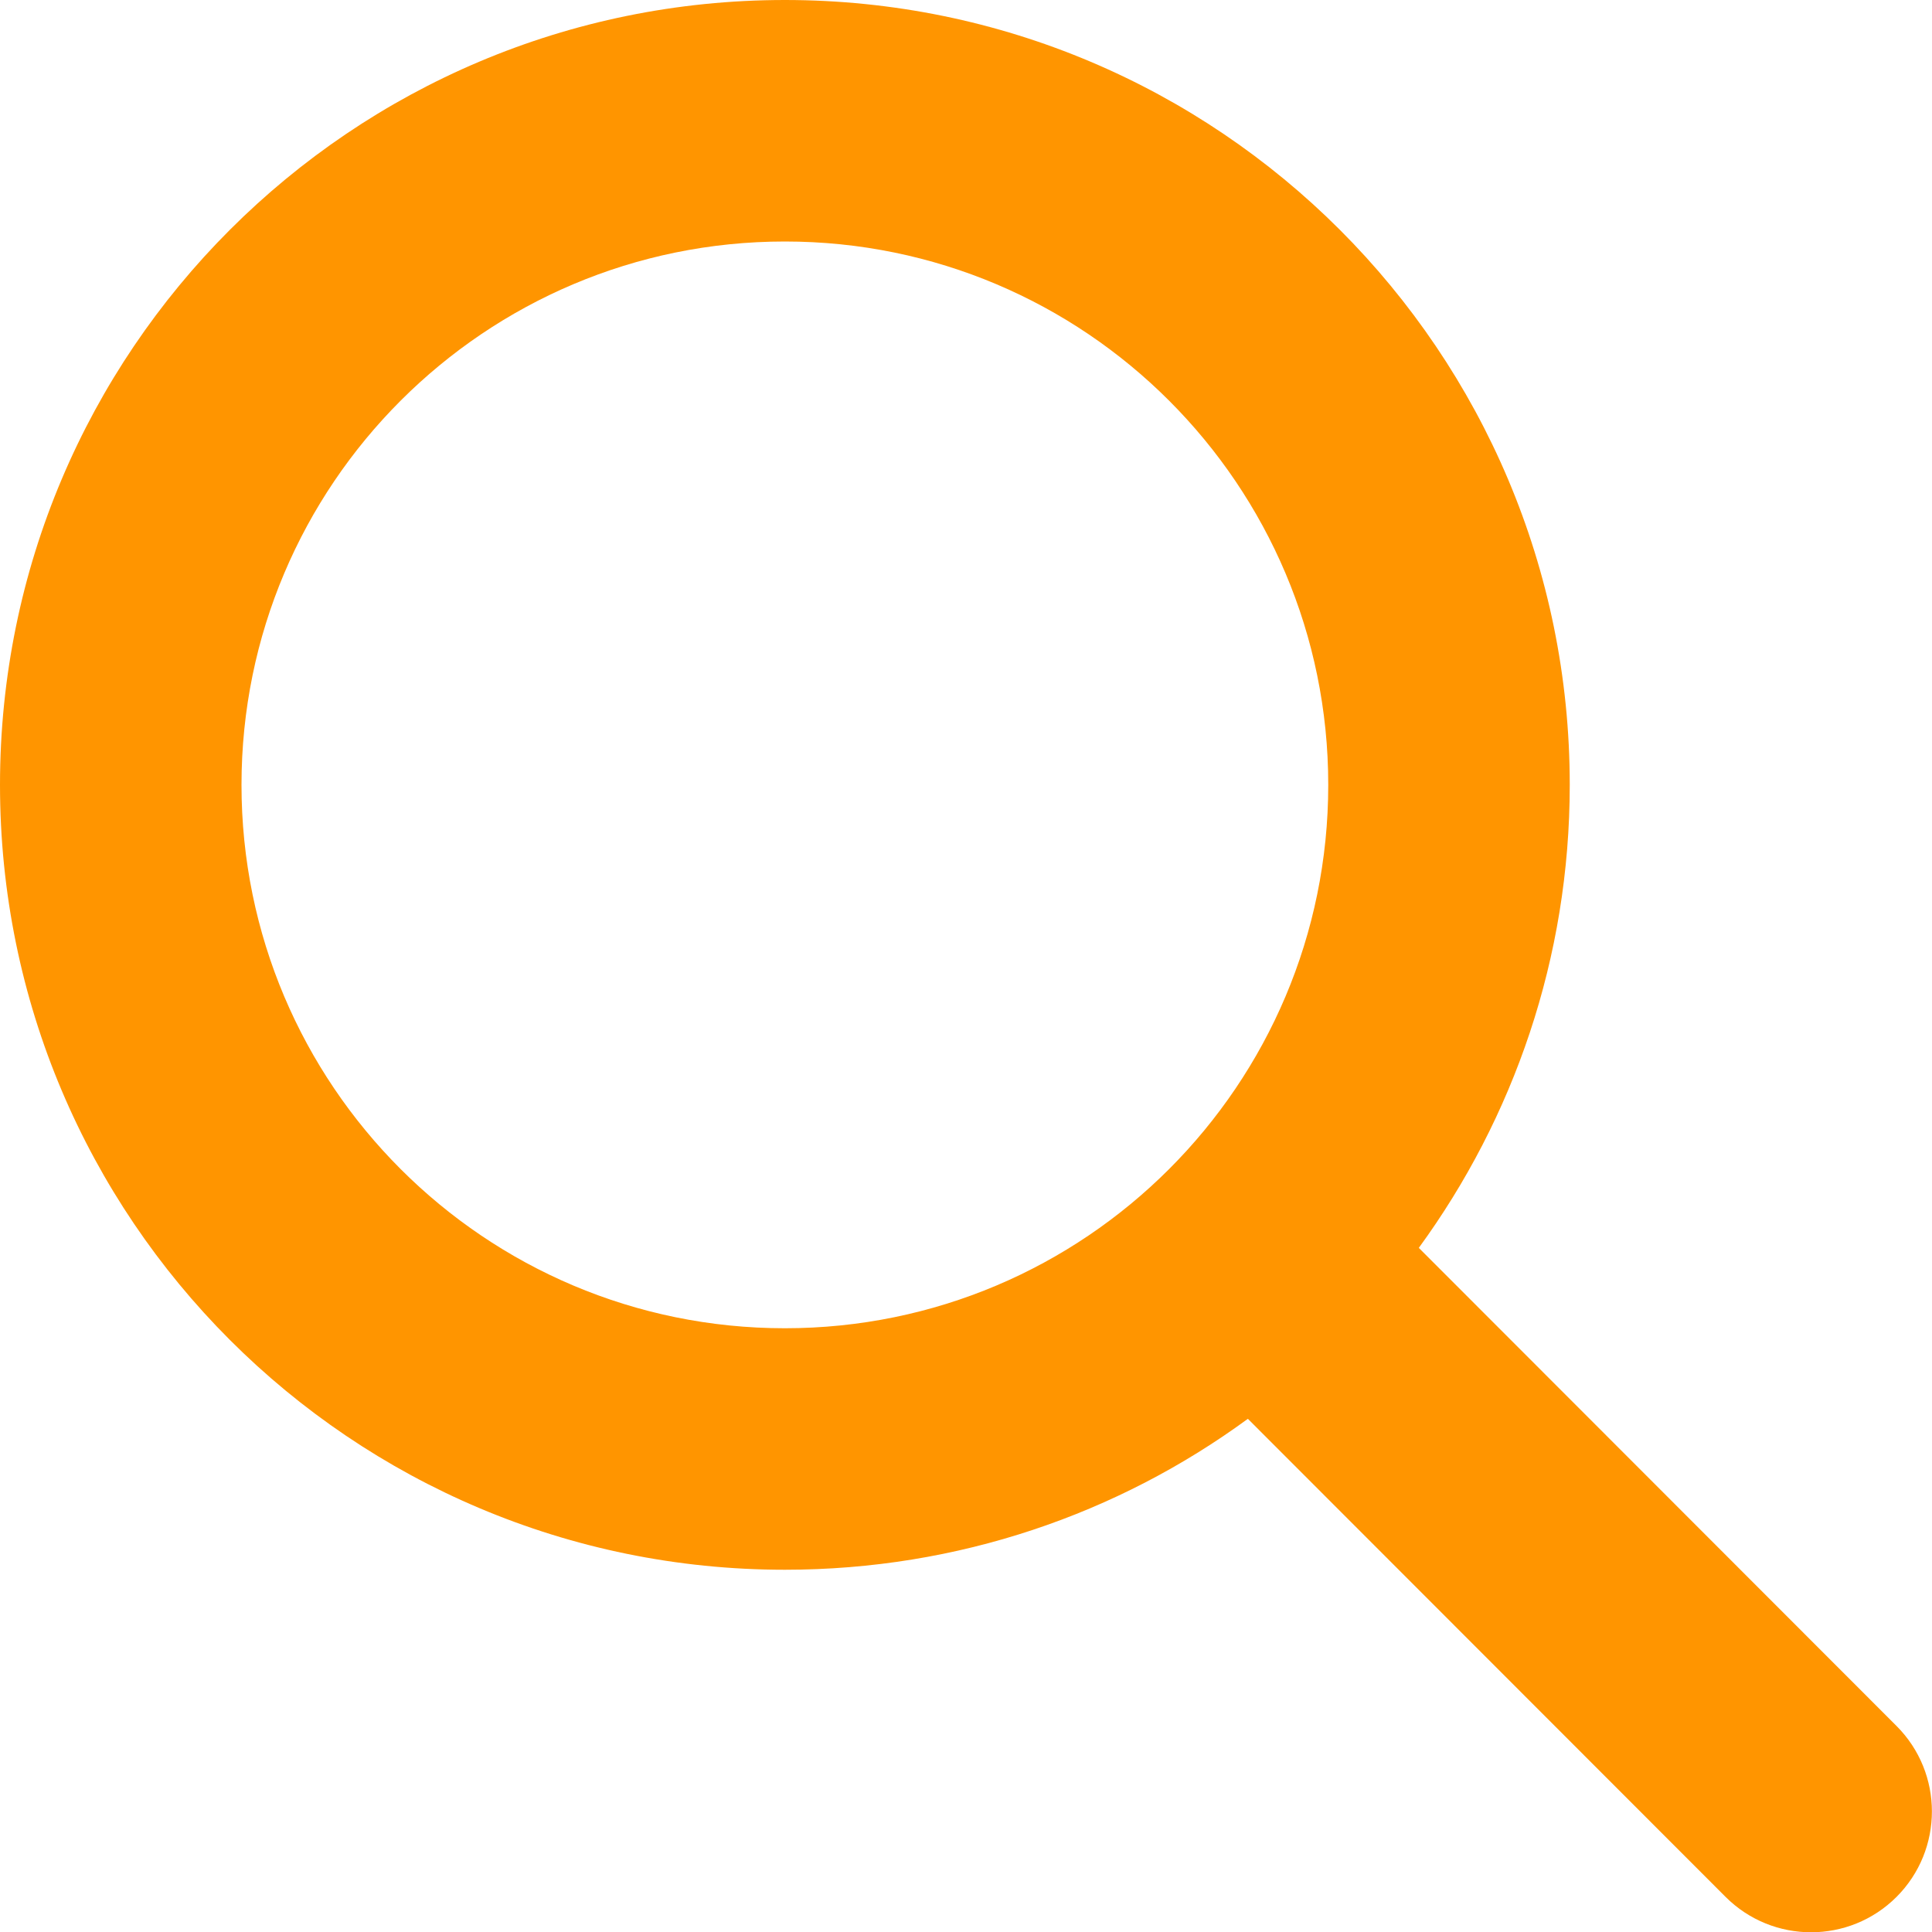
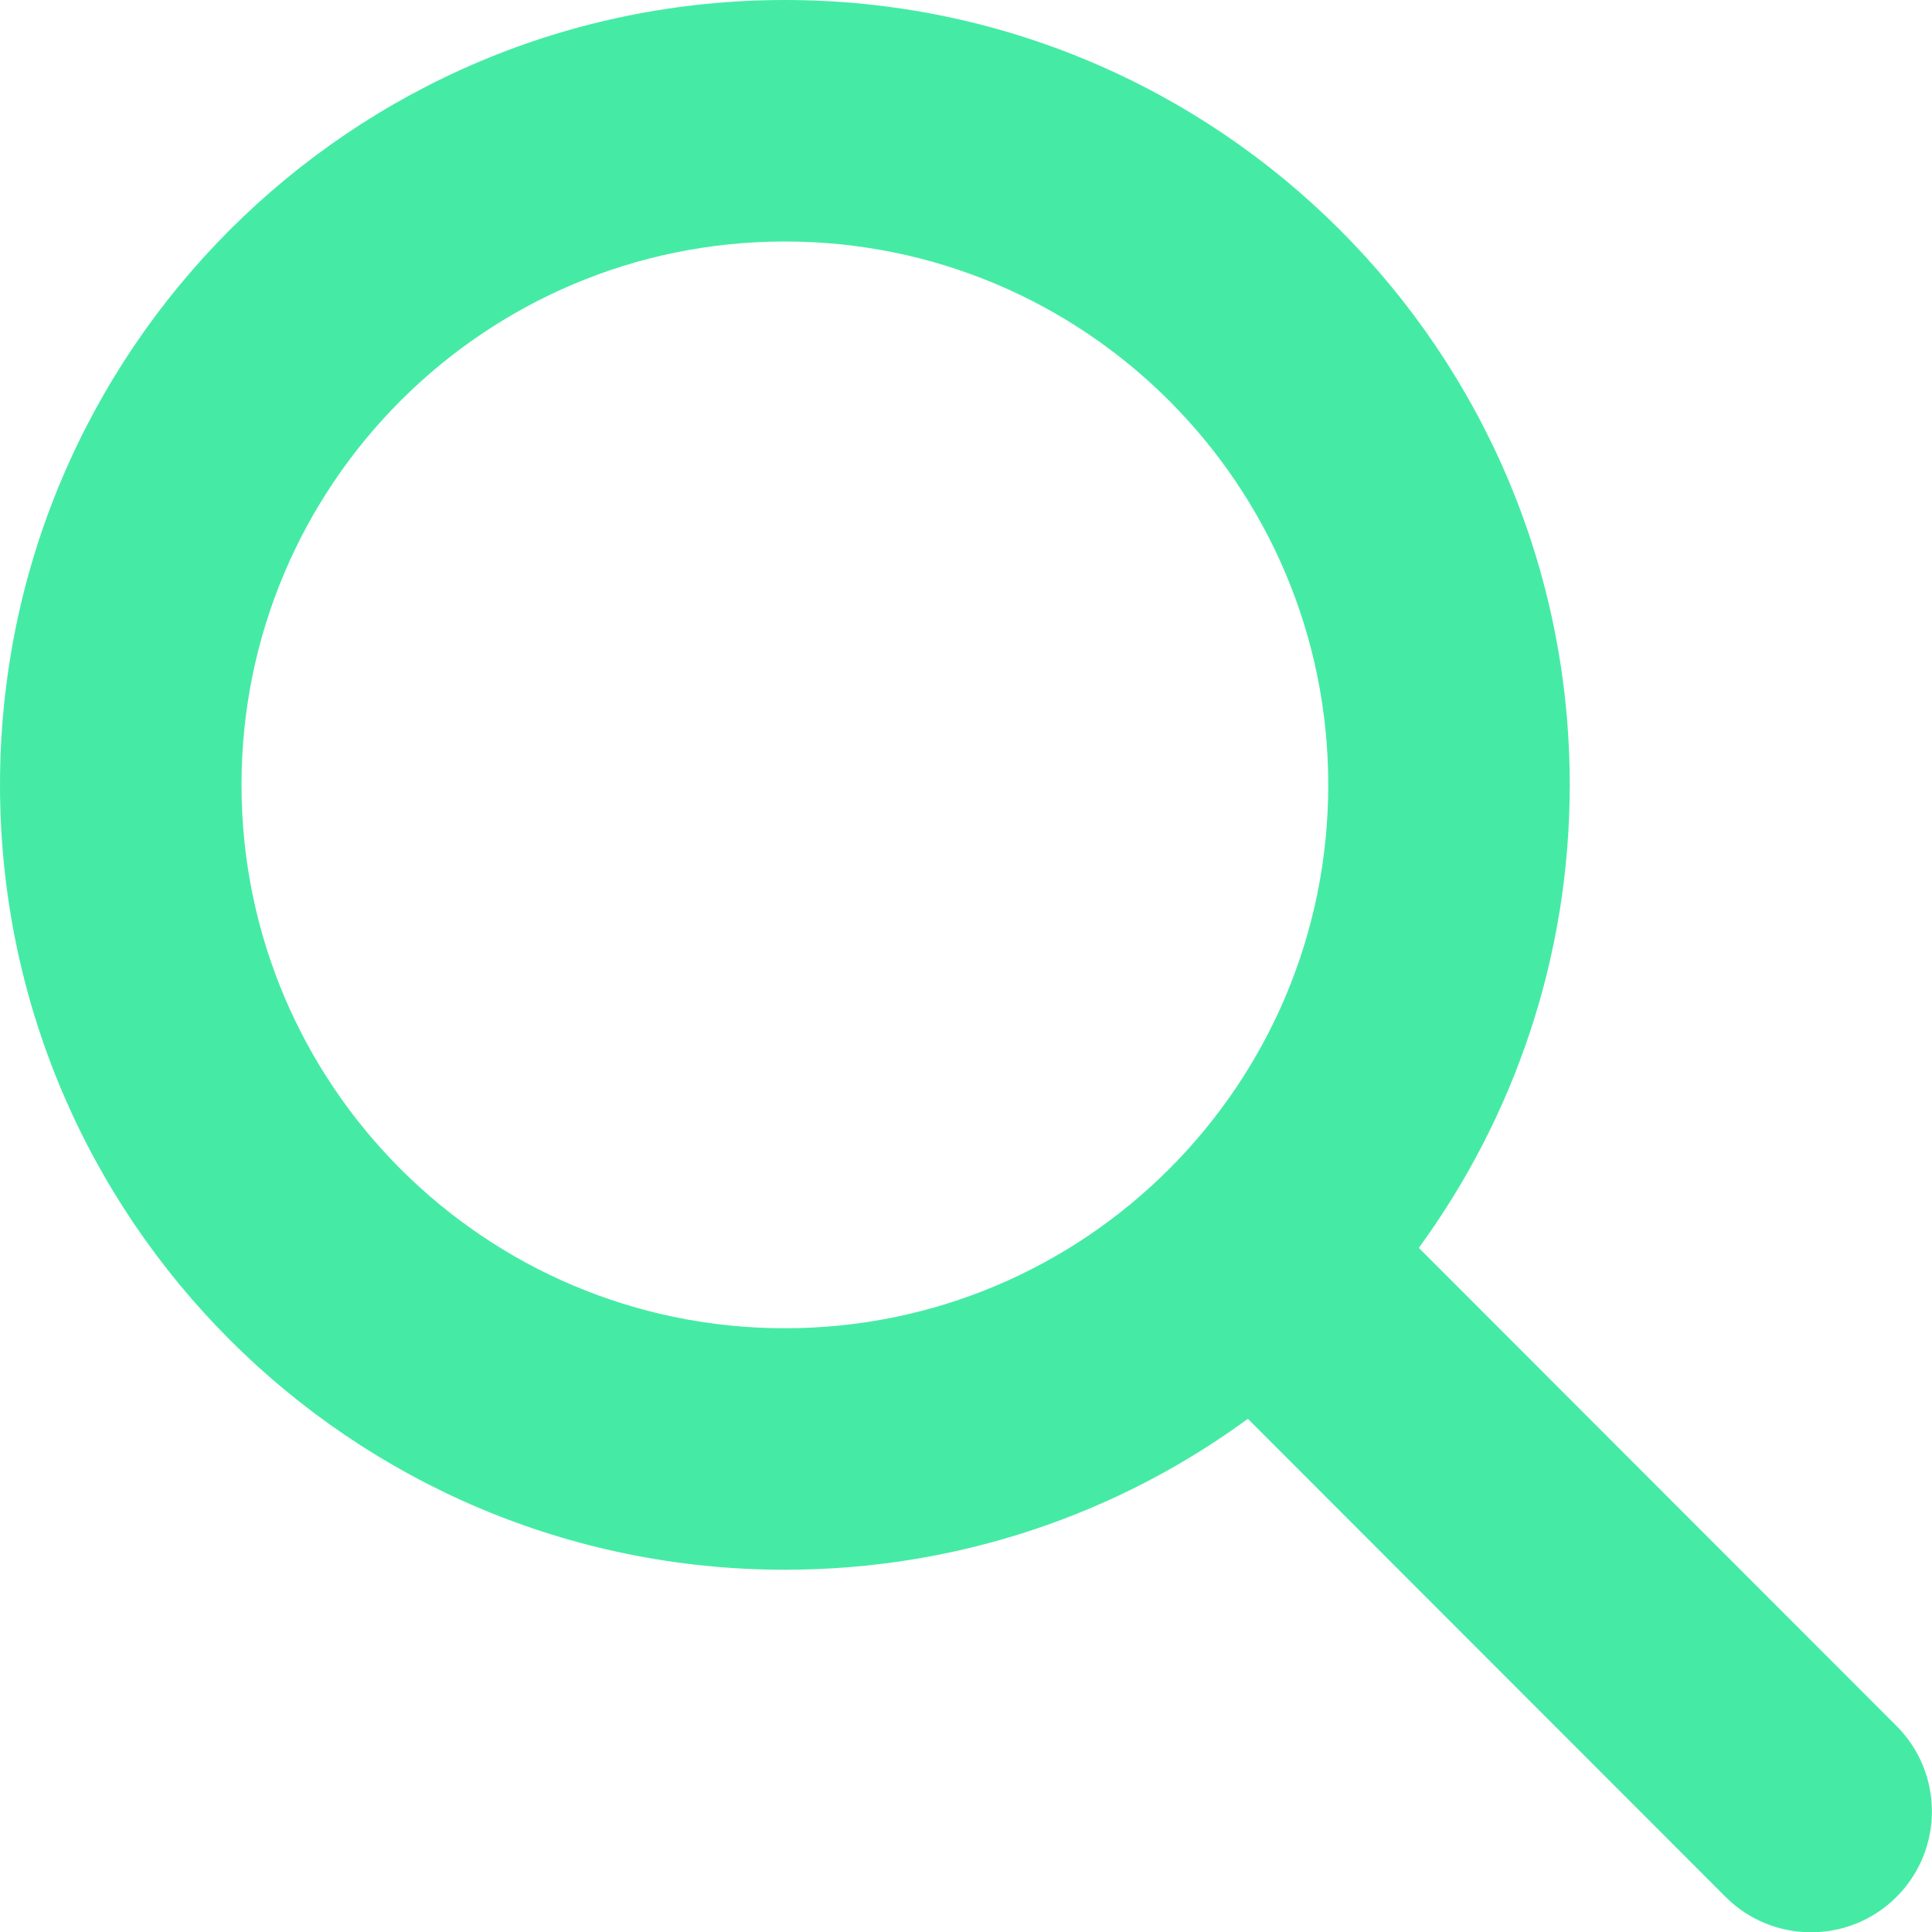
<svg xmlns="http://www.w3.org/2000/svg" viewBox="0 0 512 512">
-   <style>svg{fill:#ff9500}</style>
+   <style>svg{fill:#45eba5}</style>
  <path d="M416 208c0 45.9-14.9 88.3-40 122.7L502.6 457.4c12.5 12.5 12.5 32.8 0 45.3s-32.8 12.5-45.3 0L330.7 376c-34.4 25.2-76.8 40-122.7 40C93.1 416 0 322.9 0 208S93.1 0 208 0S416 93.1 416 208zM208 352a144 144 0 1 0 0-288 144 144 0 1 0 0 288z" />
</svg>
